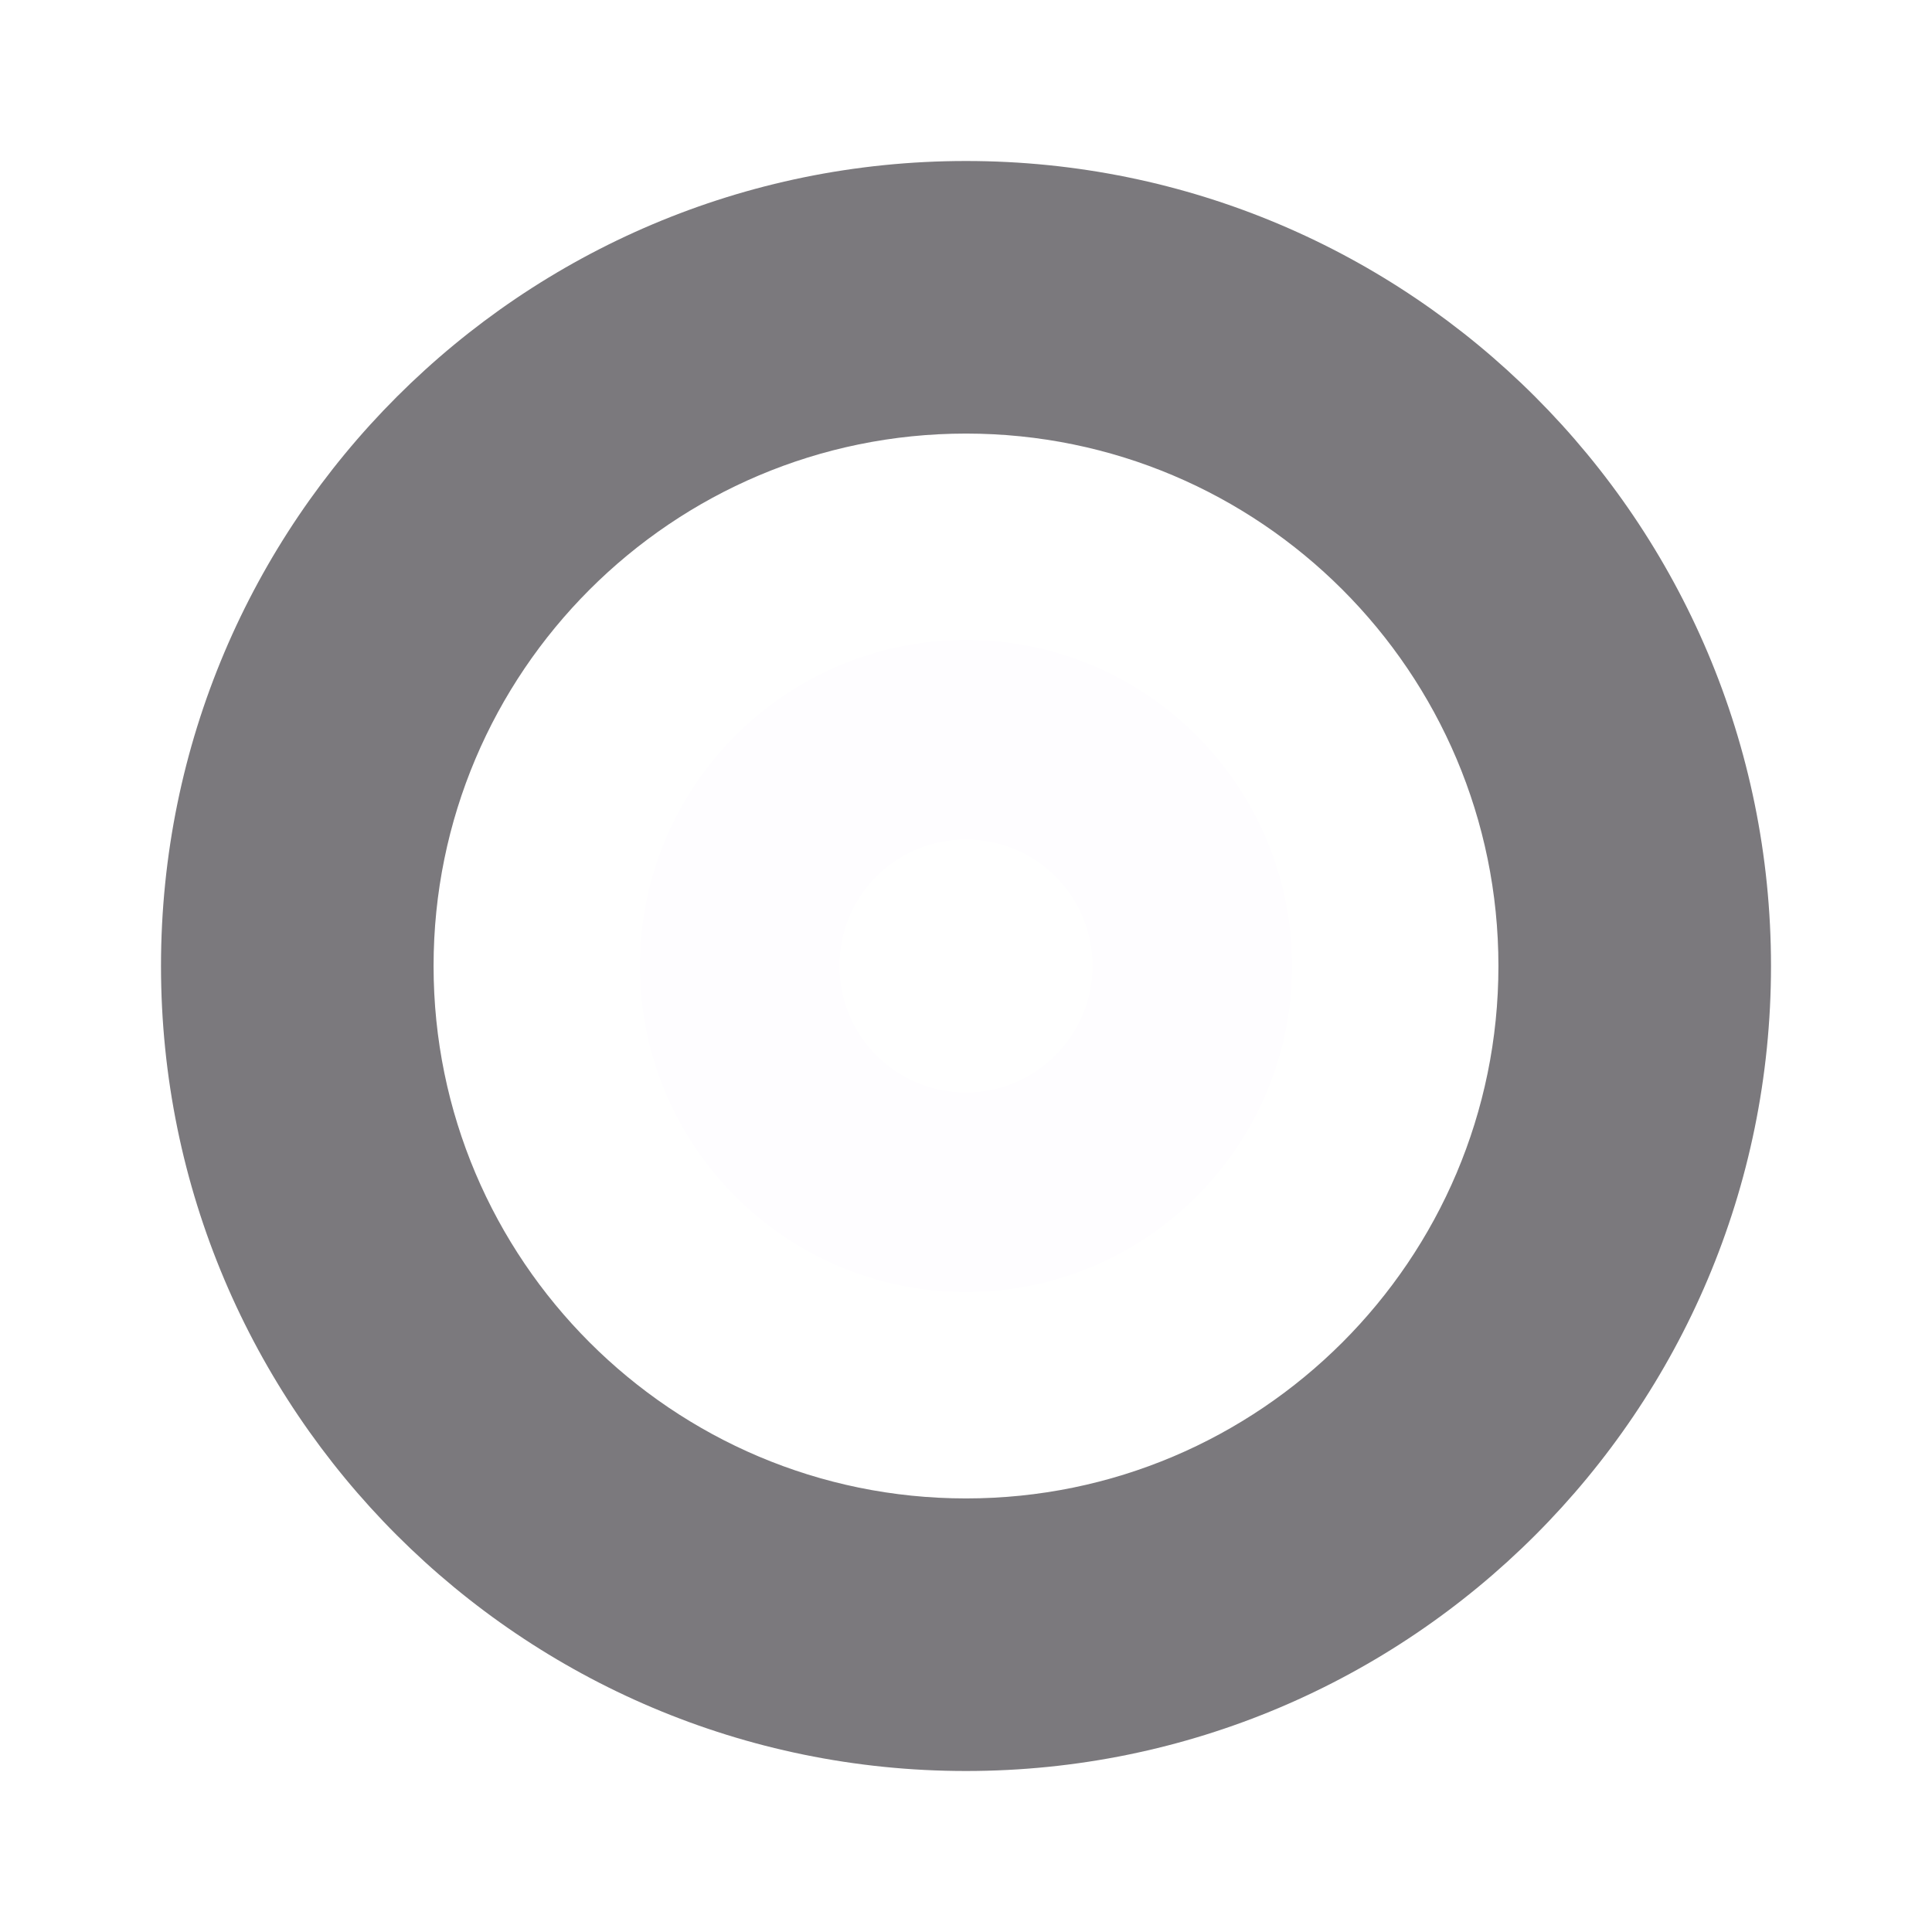
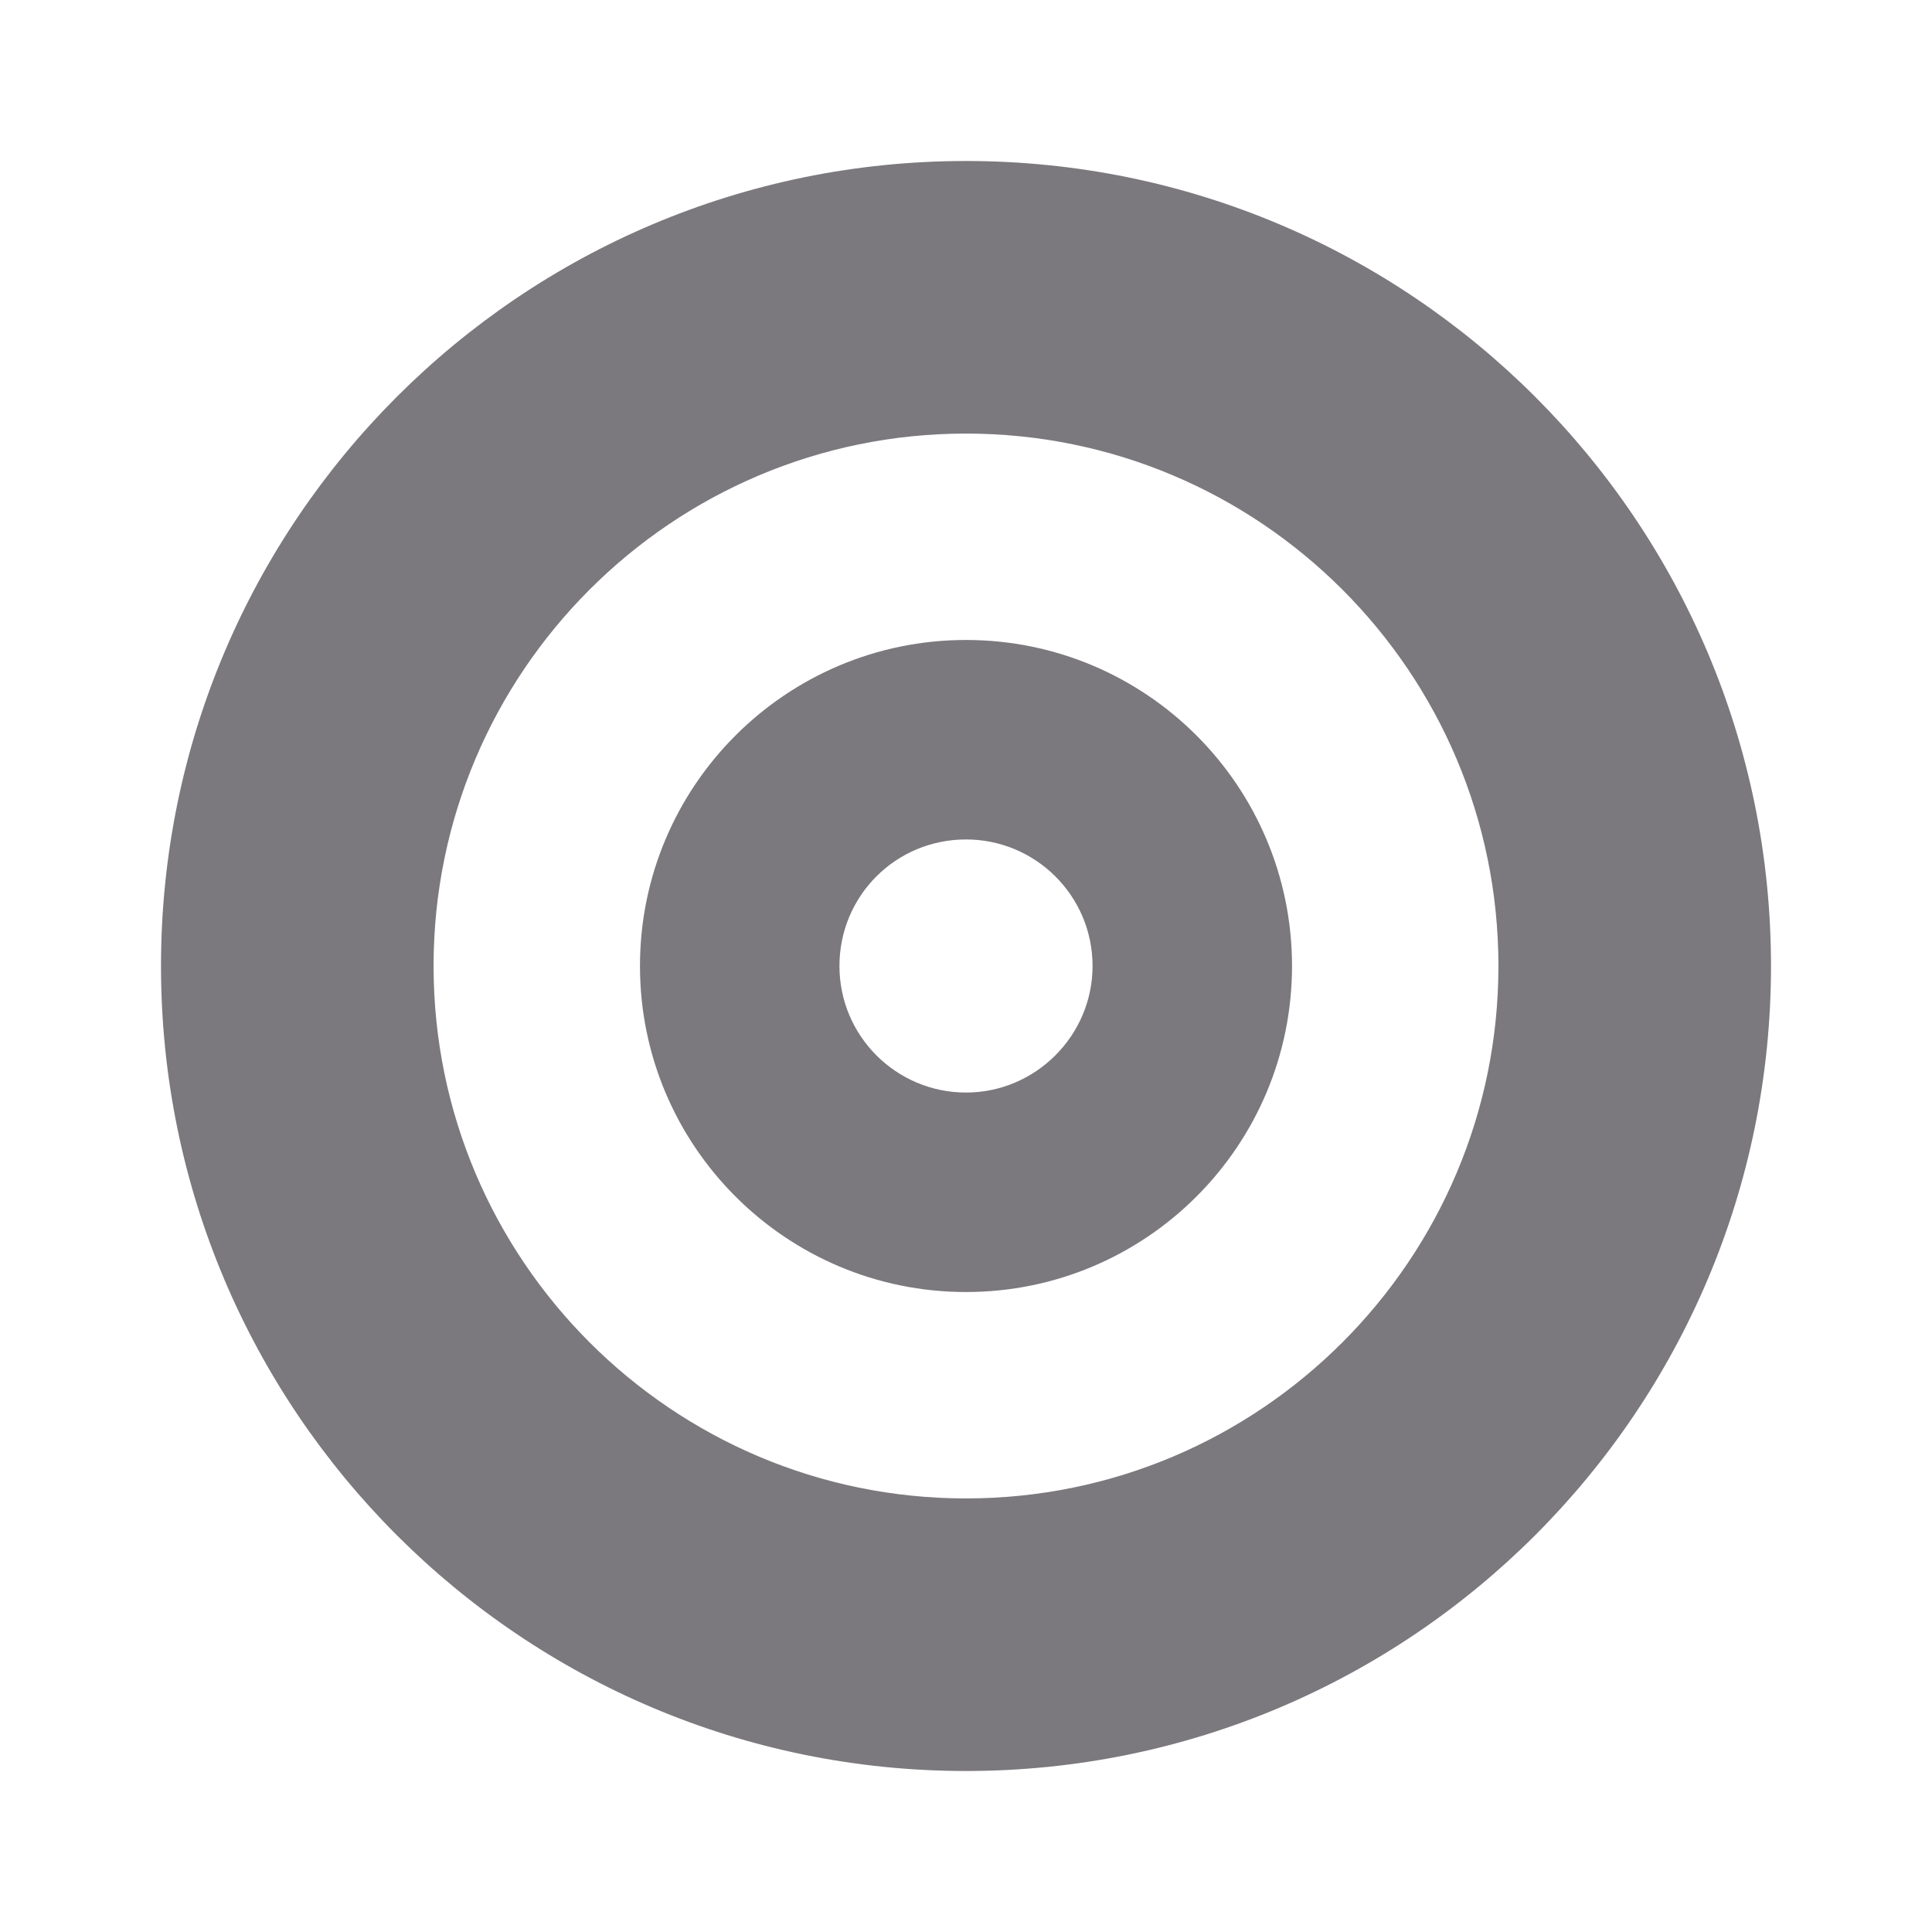
<svg xmlns="http://www.w3.org/2000/svg" width="12" height="12" viewBox="0 0 12 12" fill="none">
  <path d="M6 1C3.239 1 1 3.239 1 6C1 8.761 3.239 11 6 11C8.761 11 11 8.761 11 6C11 3.239 8.761 1 6 1ZM6 9.307C4.175 9.307 2.693 7.825 2.693 6C2.693 4.175 4.175 2.693 6 2.693C7.825 2.693 9.307 4.175 9.307 6C9.307 7.825 7.825 9.307 6 9.307Z" fill="#7B797D" />
-   <path d="M6 3.975C4.882 3.975 3.975 4.882 3.975 6C3.975 7.118 4.882 8.025 6 8.025C7.118 8.025 8.025 7.118 8.025 6C8.025 4.882 7.118 3.975 6 3.975V3.975ZM6 6.786C5.568 6.786 5.214 6.436 5.214 6C5.214 5.564 5.564 5.214 6 5.214C6.432 5.214 6.786 5.564 6.786 6C6.786 6.432 6.432 6.786 6 6.786Z" fill="#FEFDFF" />
+   <path d="M6 3.975C4.882 3.975 3.975 4.882 3.975 6C3.975 7.118 4.882 8.025 6 8.025C7.118 8.025 8.025 7.118 8.025 6C8.025 4.882 7.118 3.975 6 3.975V3.975ZM6 6.786C5.568 6.786 5.214 6.436 5.214 6C5.214 5.564 5.564 5.214 6 5.214C6.432 5.214 6.786 5.564 6.786 6C6.786 6.432 6.432 6.786 6 6.786Z" fill="#7B797D" />
</svg>
